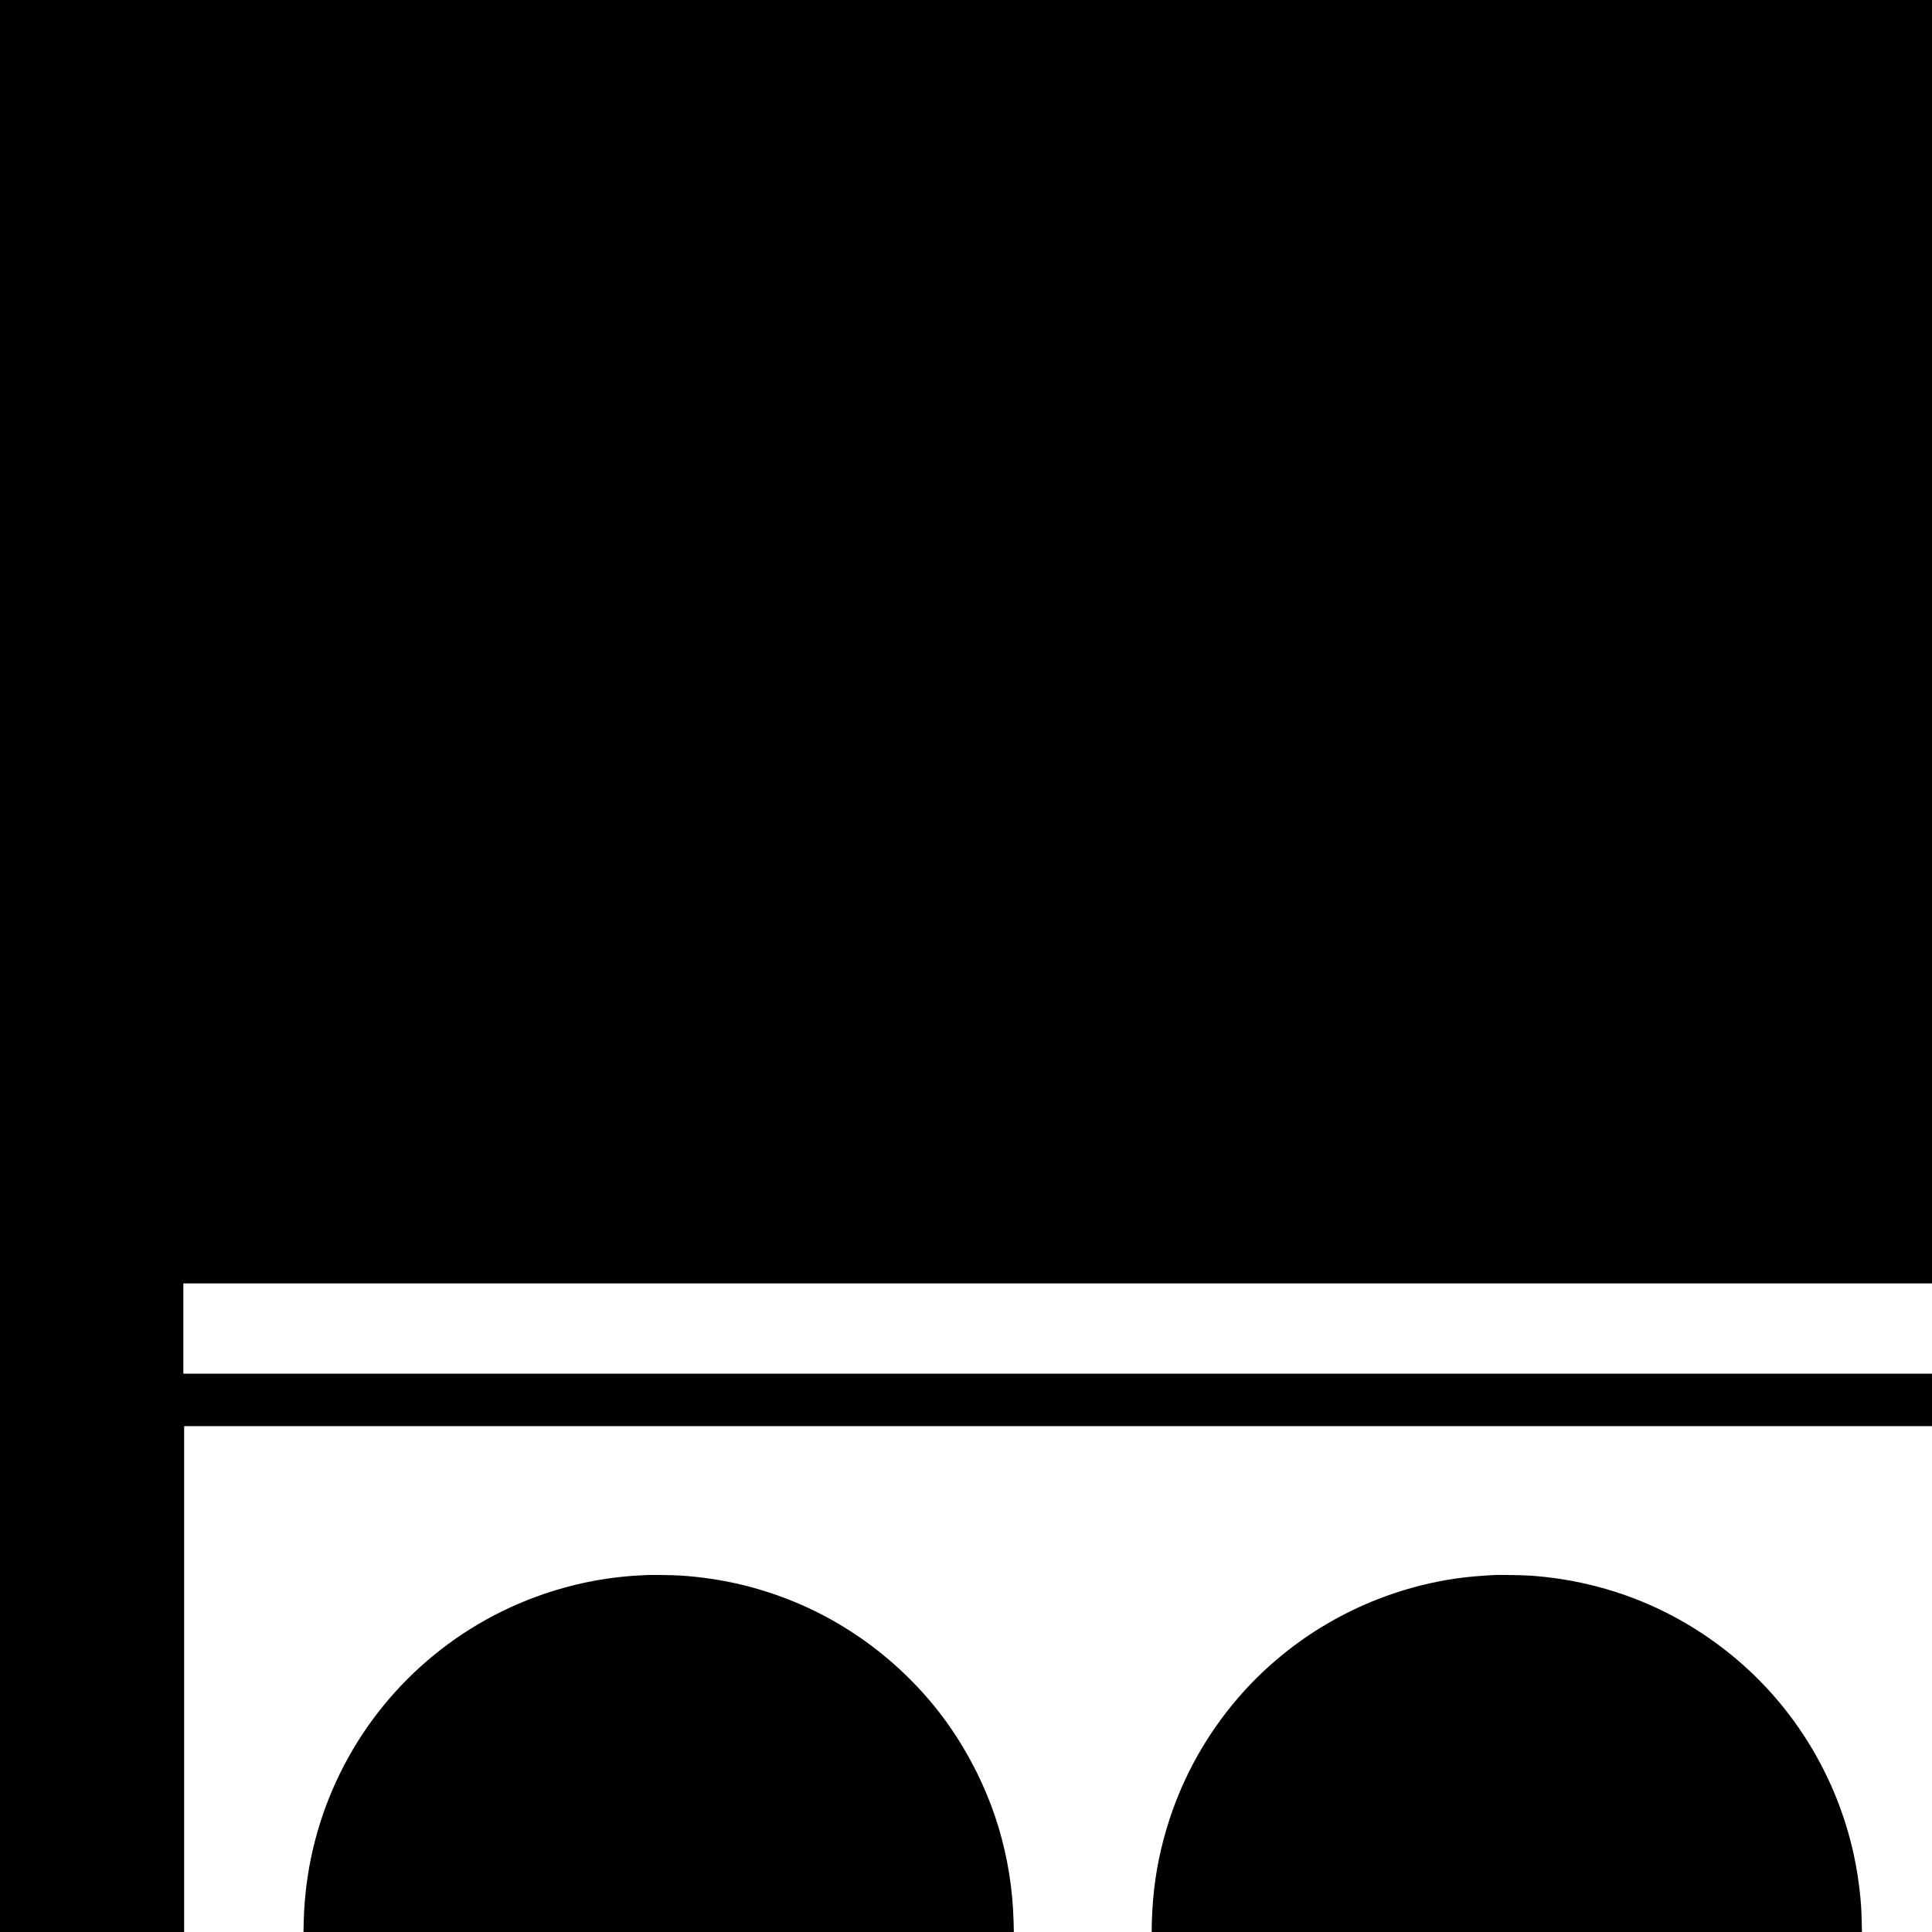
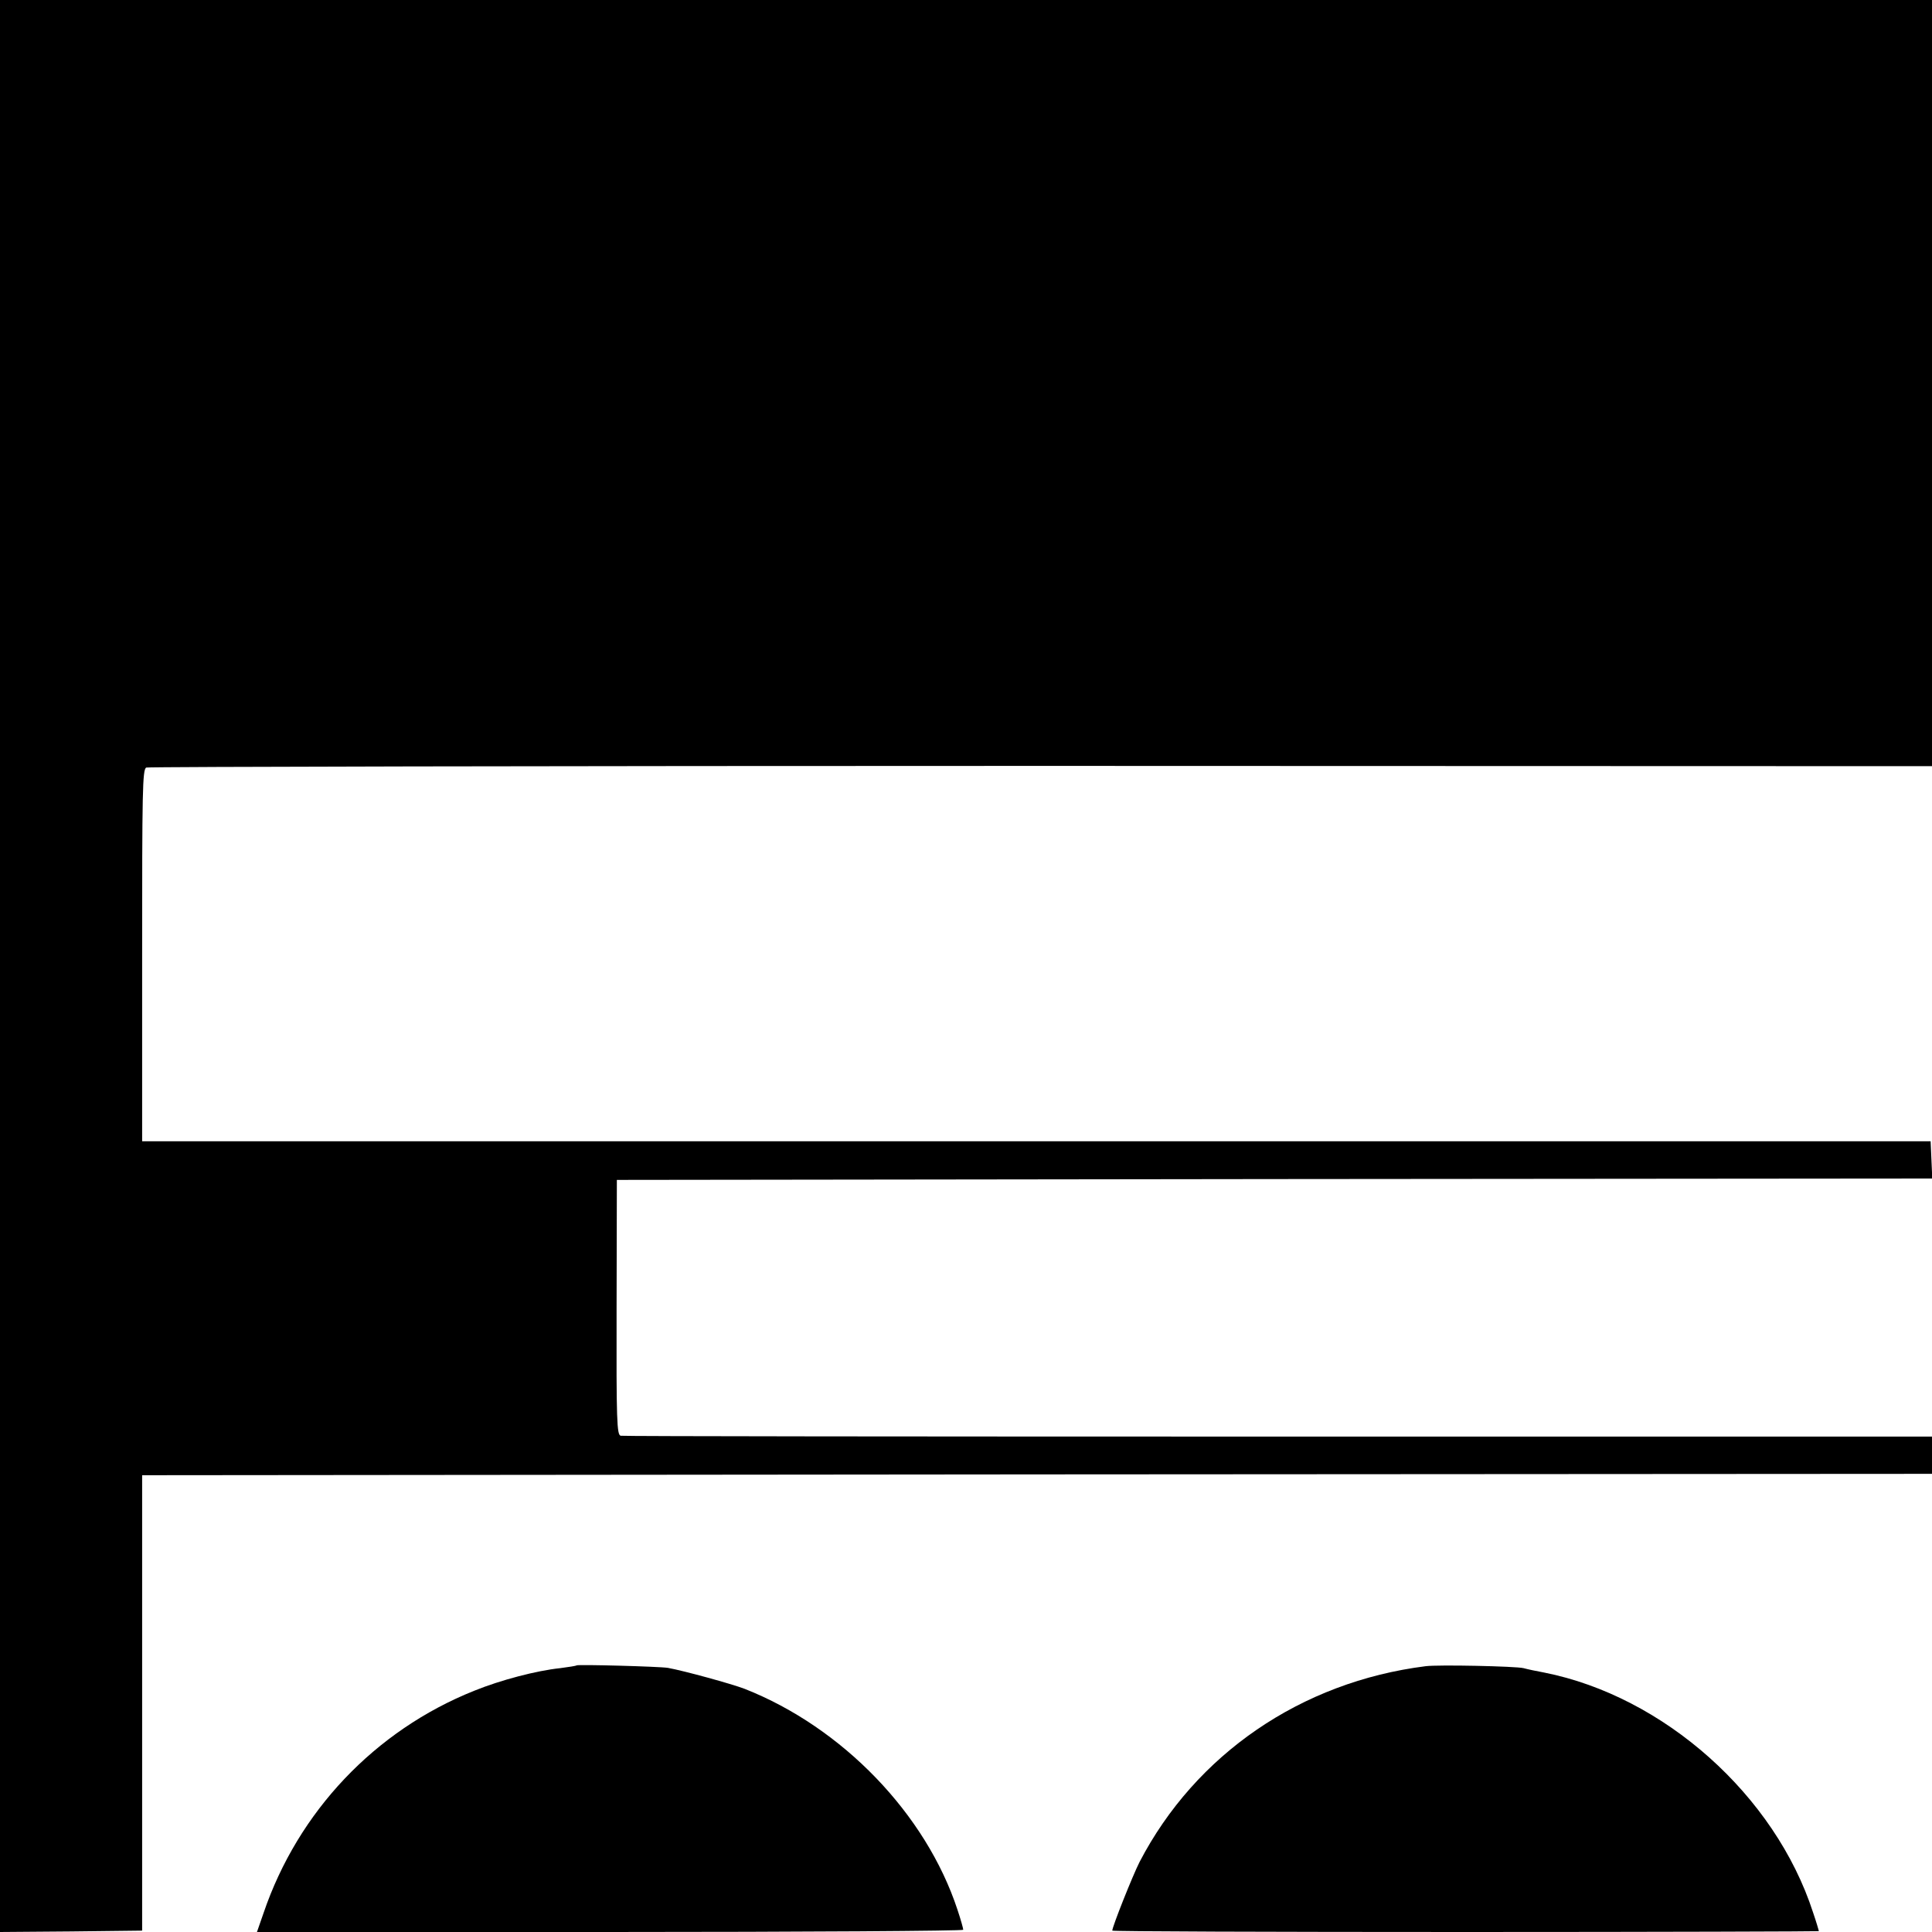
- <svg xmlns="http://www.w3.org/2000/svg" version="1.0" width="4900pt" height="4900pt" viewBox="0 0 4900 4900" preserveAspectRatio="xMidYMid meet">
-   <g transform="translate(0,4900) scale(0.1,-0.1)" fill="#000000" stroke="none">
-     <path d="M0 24500 l0 -24500 2335 0 2335 0 0 6415 0 6415 22165 0 22165 0 0 665 0 665 -22175 0 -22175 0 0 1145 0 1145 22175 0 22175 0 0 16275 0 16275 -24500 0 -24500 0 0 -24500z" />
-     <path d="M16410 9054 c-923 -37 -1761 -191 -2609 -479 -2336 -794 -4249 -2520 -5279 -4765 -512 -1115 -788 -2312 -819 -3547 l-6 -263 9008 0 9008 0 -6 258 c-42 1646 -508 3193 -1383 4593 -968 1549 -2446 2801 -4139 3507 -934 389 -1882 611 -2915 682 -154 11 -717 20 -860 14z" />
-     <path d="M37905 9054 c-731 -37 -1255 -111 -1866 -264 -1806 -453 -3429 -1450 -4636 -2850 -782 -907 -1370 -1948 -1741 -3080 -219 -667 -358 -1347 -417 -2035 -17 -202 -35 -568 -35 -722 l0 -103 9007 0 9006 0 -6 272 c-7 312 -18 474 -52 778 -253 2278 -1376 4390 -3120 5866 -1471 1245 -3251 1973 -5185 2119 -194 15 -803 27 -955 19z" />
+ <svg xmlns="http://www.w3.org/2000/svg" version="1.0" width="700pt" height="700pt" viewBox="0 0 700 700" preserveAspectRatio="xMidYMid meet">
+   <g transform="translate(0,700) scale(0.1,-0.1)" fill="#000000" stroke="none">
+     <path d="M0 3500 l0 -3500 257 2 258 3 0 825 0 825 3243 3 3242 2 0 68 0 67 -2367 0 c-1303 0 -2375 1 -2384 3 -14 3 -16 51 -15 465 l1 462 2383 3 2383 2 -3 67 -3 68 -3240 0 -3240 0 0 673 c0 594 1 675 15 681 8 3 1467 6 3243 6 l3227 -1 0 1388 0 1388 -3500 0 -3500 0 0 -3500z" />
+     <path d="M2089 966 c-2 -2 -29 -6 -59 -10 -86 -9 -216 -43 -312 -82 -360 -144 -638 -438 -763 -805 l-24 -69 1280 0 c703 0 1279 4 1279 8 0 5 -9 37 -21 73 -114 346 -416 660 -771 800 -47 18 -218 65 -278 76 -31 5 -326 13 -331 9z" />
+     <path d="M5165 963 c-451 -57 -833 -319 -1036 -709 -25 -49 -99 -235 -99 -249 0 -3 576 -5 1280 -5 704 0 1280 2 1280 3 0 2 -9 33 -21 68 -138 425 -541 783 -974 869 -27 5 -61 12 -75 16 -29 7 -310 13 -355 7z" />
  </g>
</svg>
